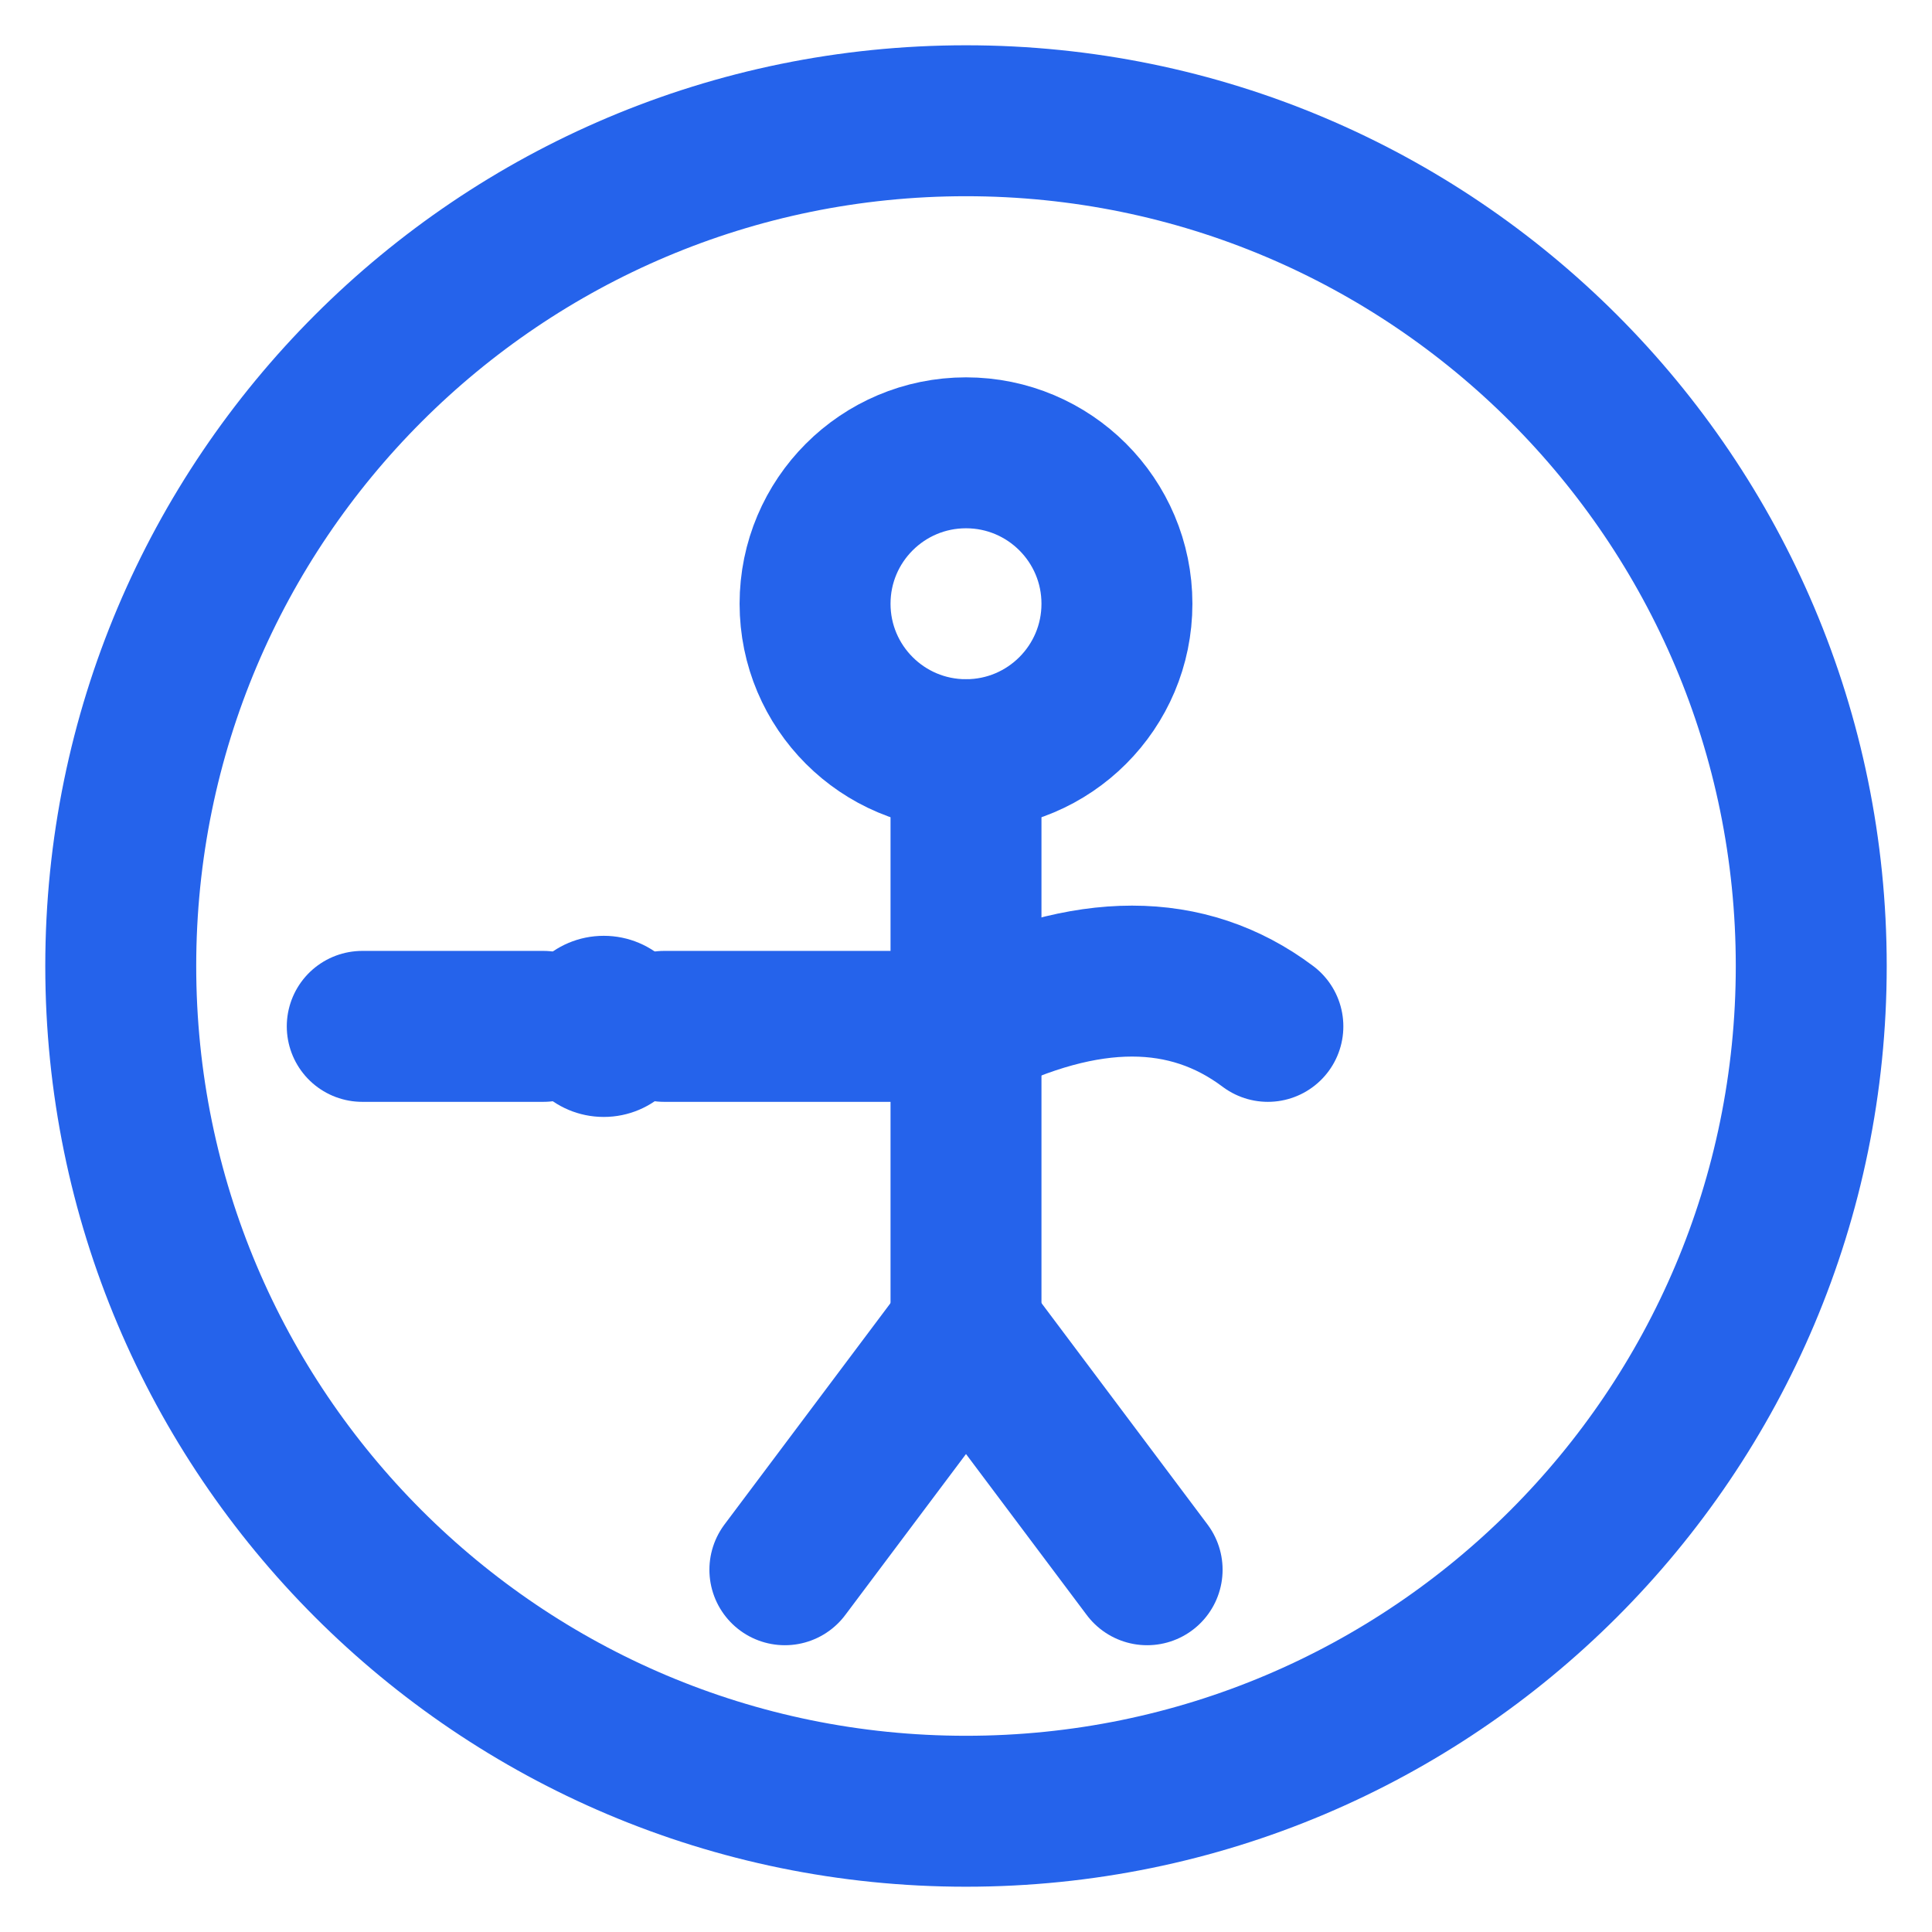
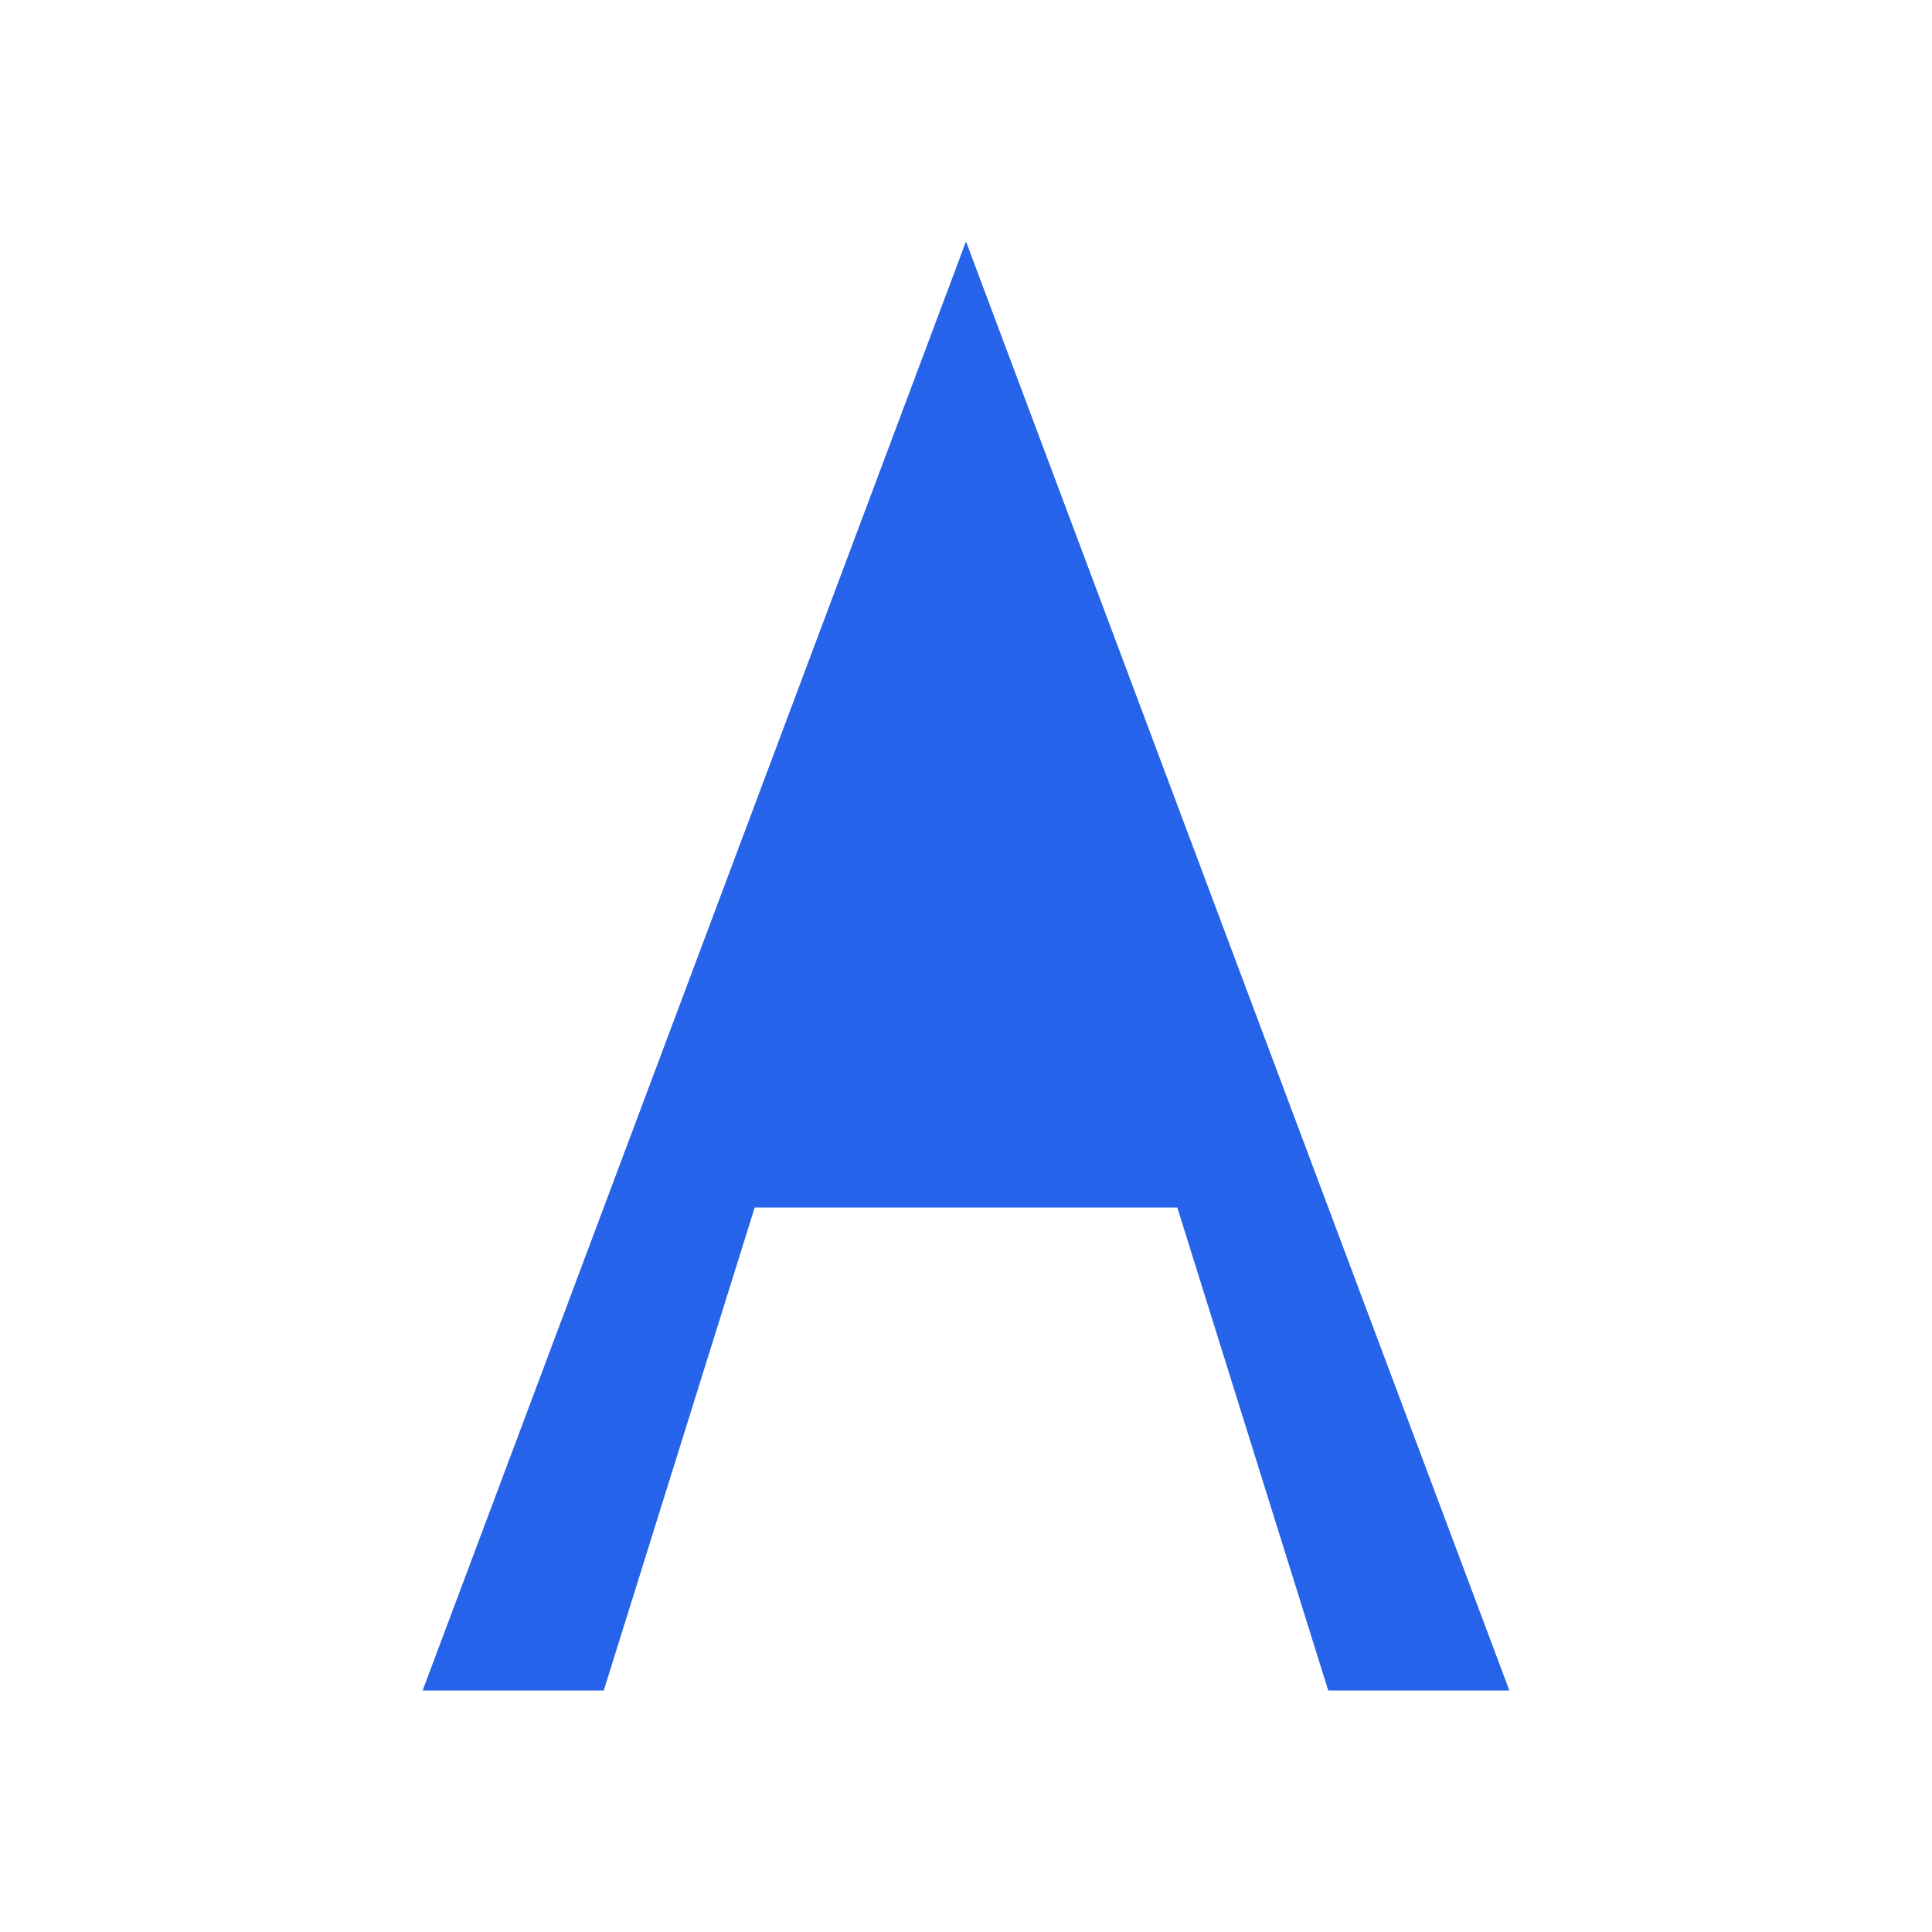
<svg xmlns="http://www.w3.org/2000/svg" width="32" height="32" viewBox="0 0 32 32" fill="none">
-   <circle cx="16" cy="16" r="14" stroke="#2563EB" stroke-width="2.5" fill="none" />
-   <circle cx="16" cy="10" r="2.5" stroke="#2563EB" stroke-width="2.5" fill="none" />
-   <path d="M 16 12.5 L 16 17 L 11 17" stroke="#2563EB" stroke-width="2.5" stroke-linecap="round" stroke-linejoin="round" fill="none" />
-   <path d="M 16 17 Q 19 15.5 21 17" stroke="#2563EB" stroke-width="2.5" stroke-linecap="round" fill="none" />
-   <path d="M 16 17 L 16 22" stroke="#2563EB" stroke-width="2.5" stroke-linecap="round" fill="none" />
-   <path d="M 16 22 L 13 26" stroke="#2563EB" stroke-width="2.5" stroke-linecap="round" fill="none" />
-   <path d="M 16 22 L 19 26" stroke="#2563EB" stroke-width="2.5" stroke-linecap="round" fill="none" />
-   <circle cx="10" cy="17" r="1.5" fill="#2563EB" />
-   <path d="M 6 17 L 9 17" stroke="#2563EB" stroke-width="2.5" stroke-linecap="round" fill="none" />
+   <path d="M 16 4 L 7 28 L 10 28 L 12.5 20 L 19.5 20 L 22 28 L 25 28 Z M 14.5 14 L 17.5 14 L 16 10 Z" fill="#2563EB" stroke="none" />
</svg>
